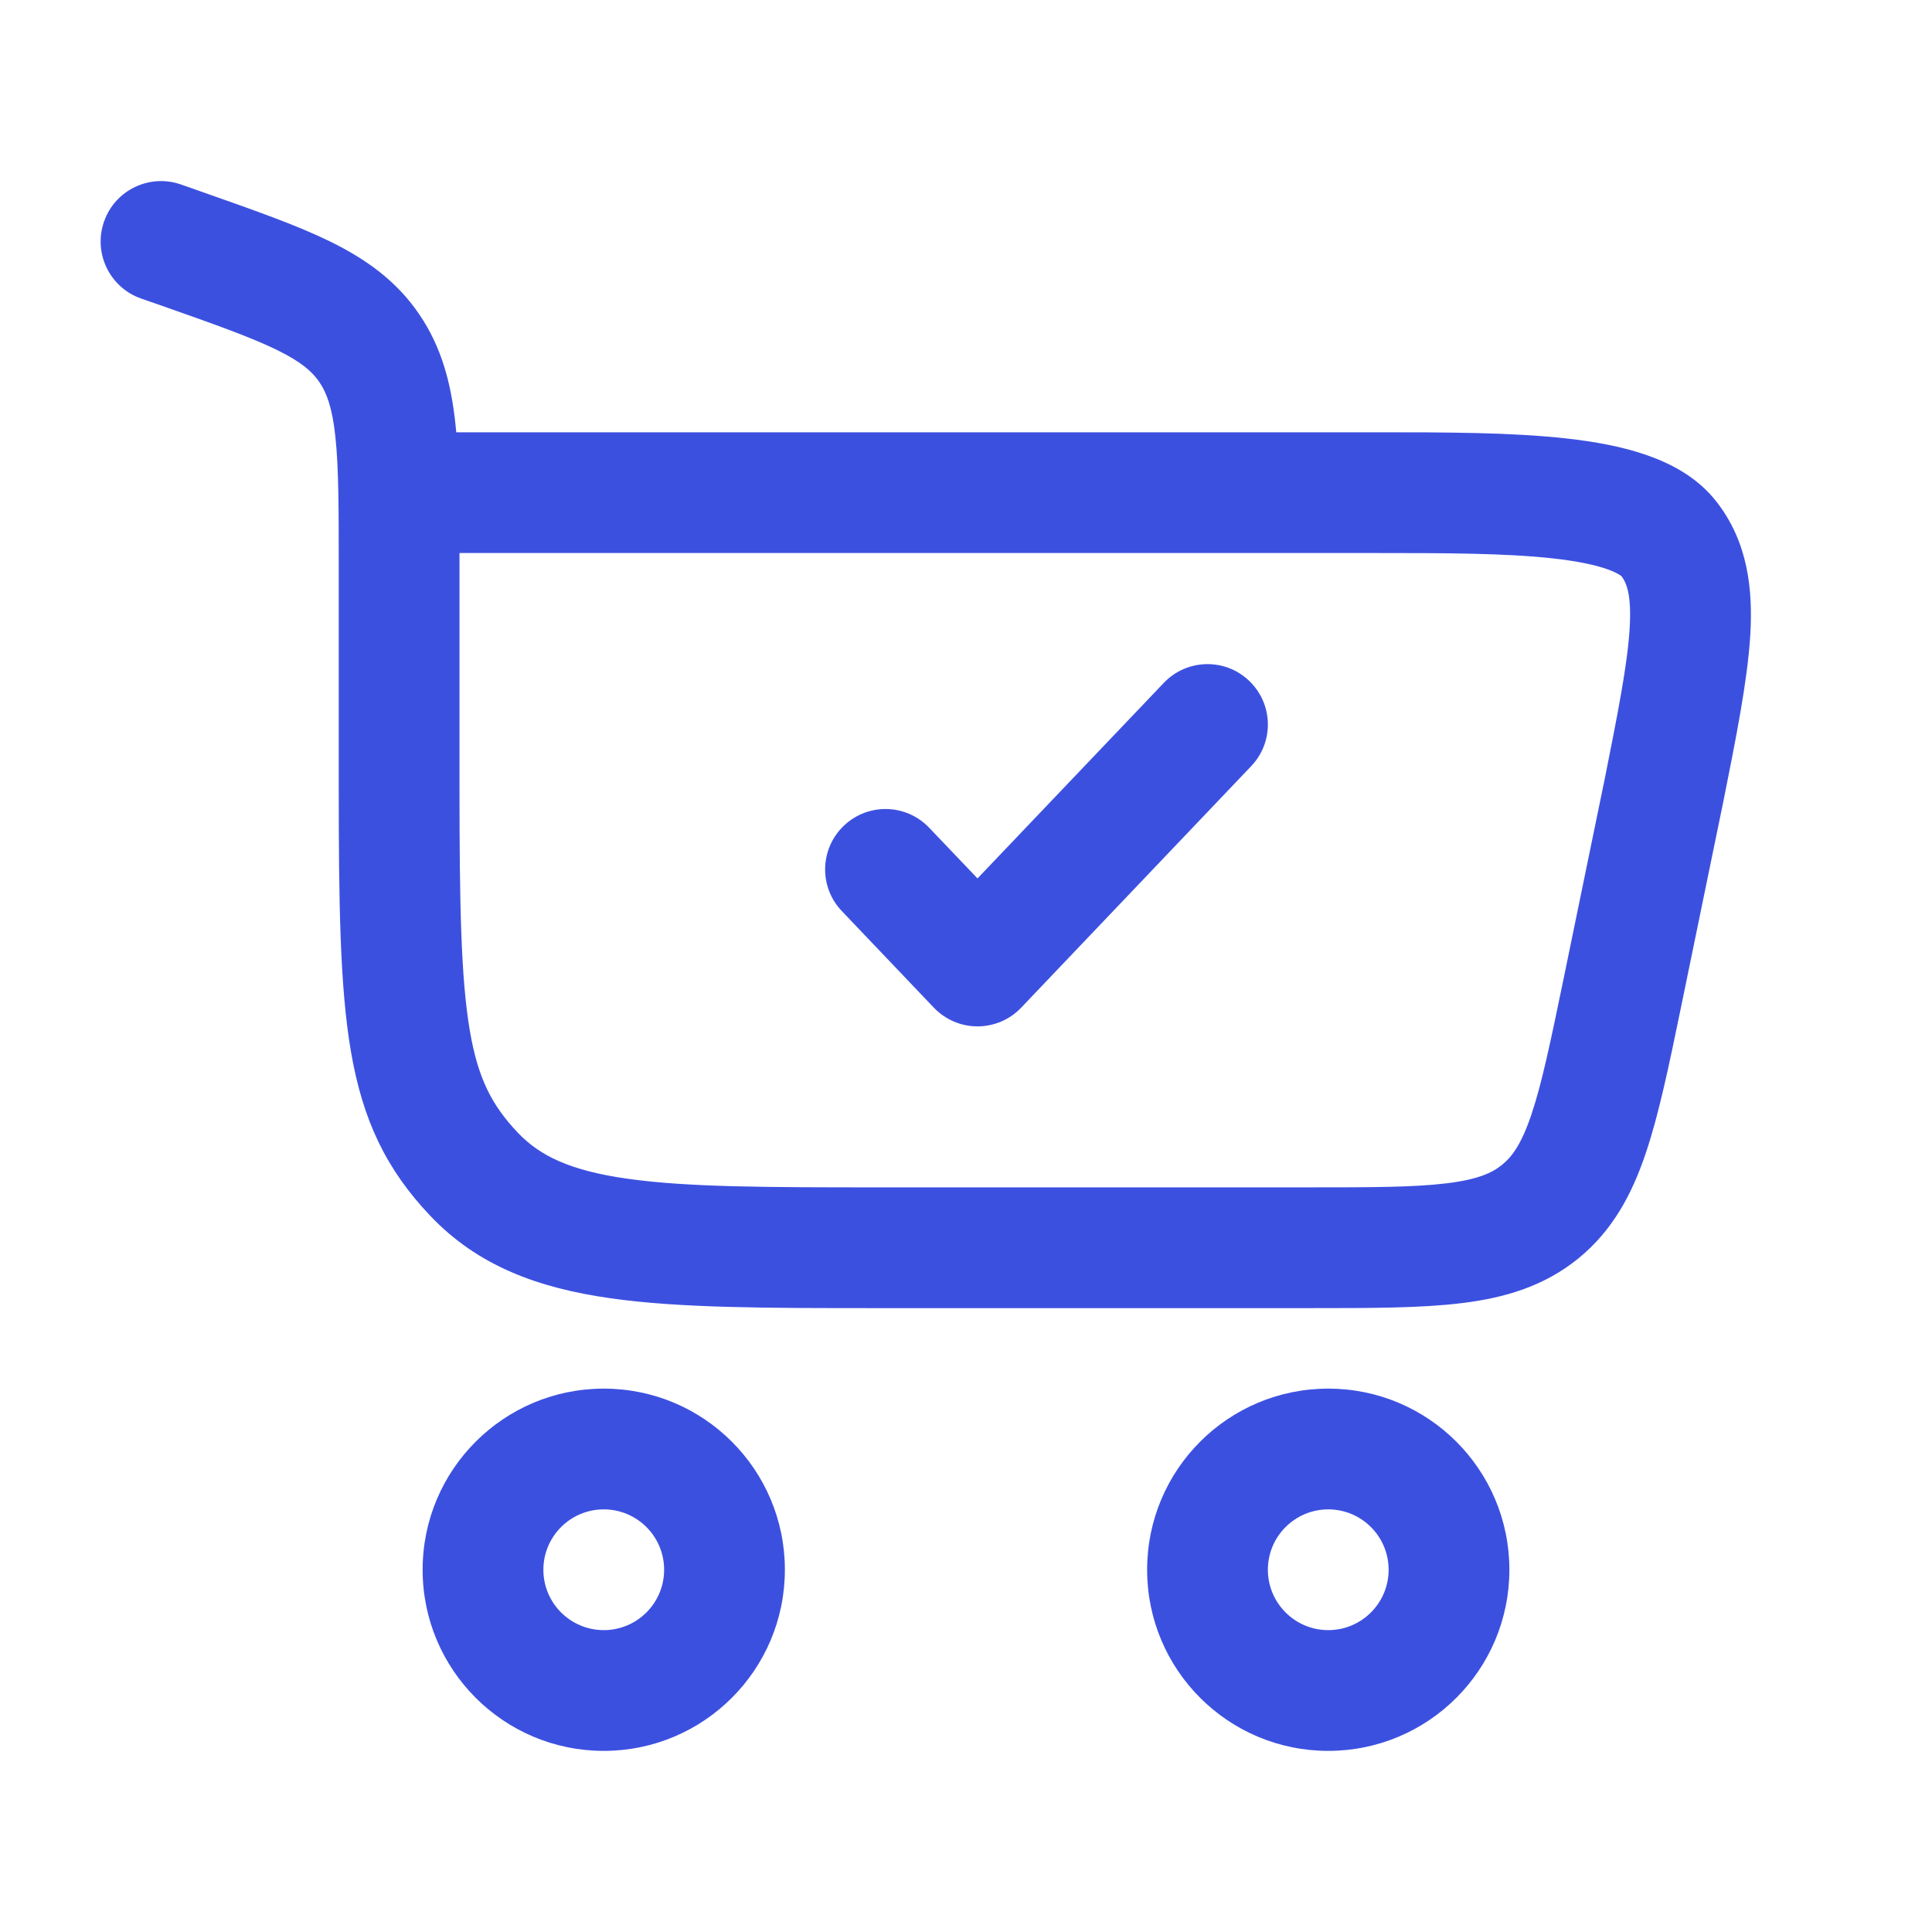
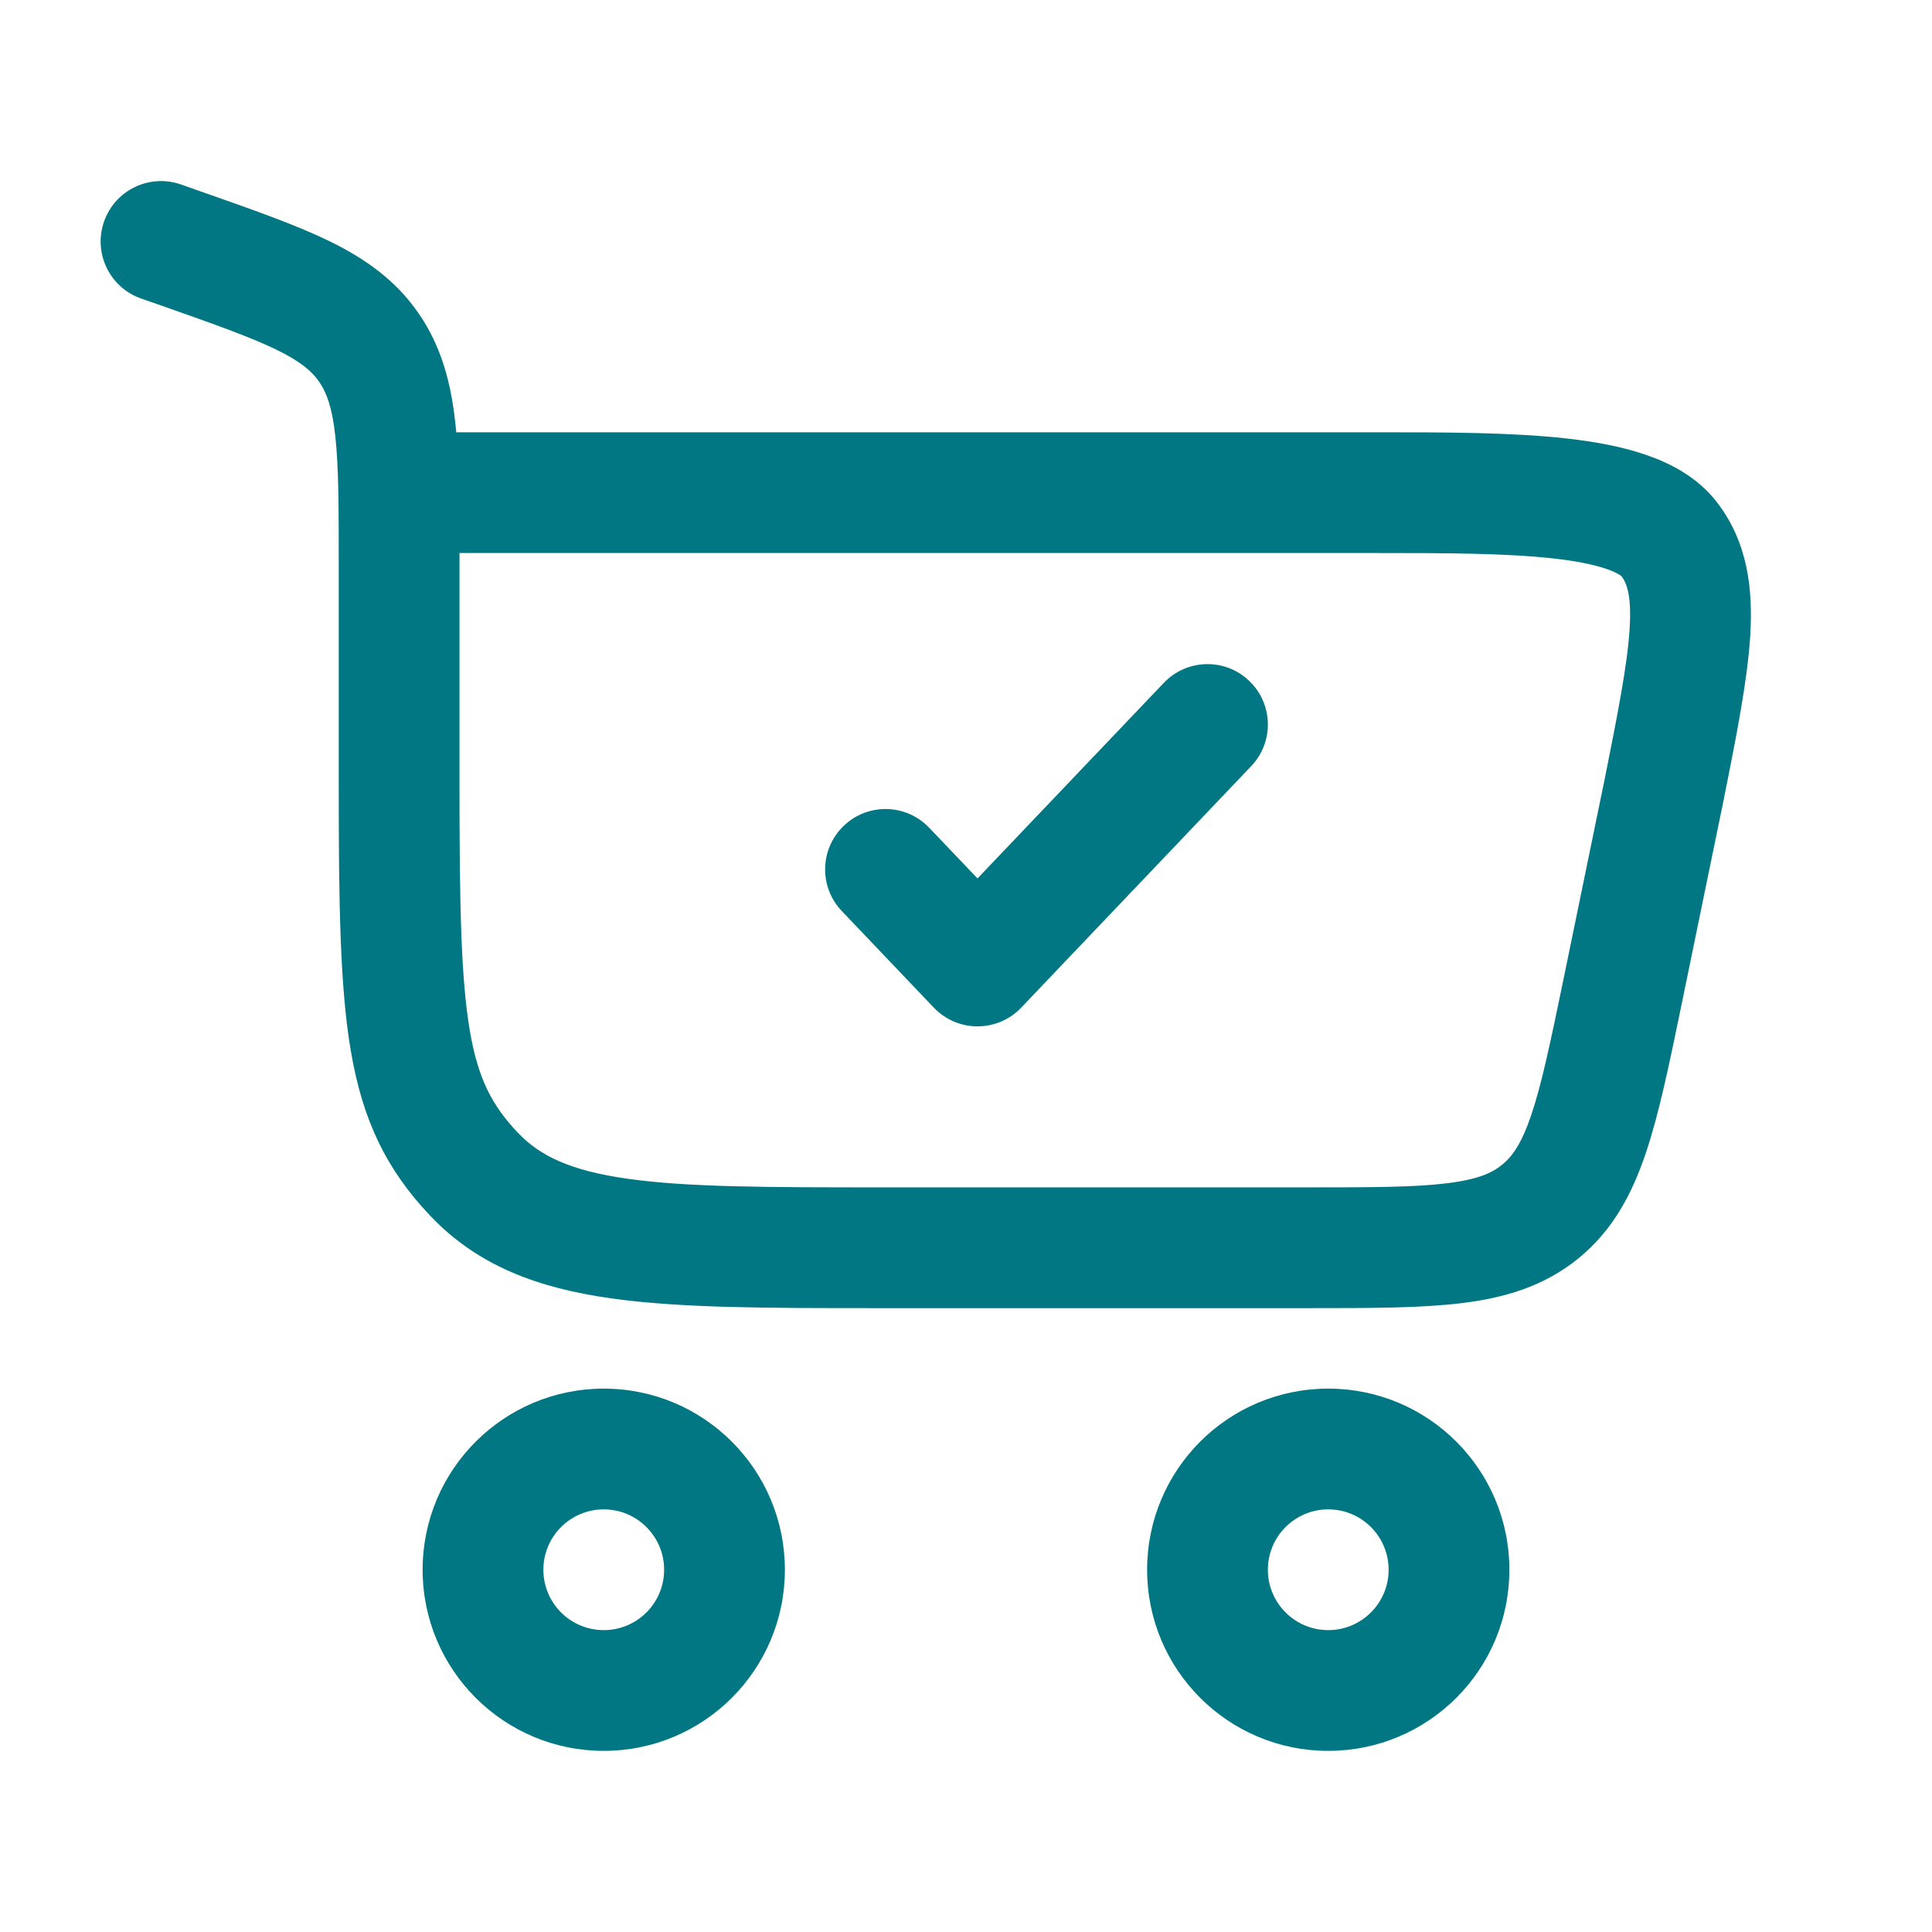
<svg xmlns="http://www.w3.org/2000/svg" width="24" height="24" viewBox="0 0 24 24" fill="none">
-   <path d="M15.543 9.517C15.829 9.217 15.817 8.743 15.517 8.457C15.217 8.171 14.743 8.183 14.457 8.483L12.143 10.912L11.543 10.283C11.258 9.983 10.783 9.971 10.483 10.257C10.183 10.543 10.171 11.017 10.457 11.317L11.6 12.517C11.742 12.666 11.938 12.75 12.143 12.75C12.348 12.75 12.545 12.666 12.686 12.517L15.543 9.517Z" fill="#3C50E0" />
-   <path fillRule="evenodd" clipRule="evenodd" d="M1.293 2.751C1.43 2.36 1.858 2.155 2.249 2.292L2.55 2.398C3.167 2.615 3.691 2.799 4.103 3.001C4.543 3.218 4.921 3.484 5.205 3.9C5.487 4.312 5.604 4.765 5.657 5.262C5.661 5.297 5.665 5.333 5.668 5.37L17.12 5.37C17.939 5.37 18.773 5.37 19.461 5.447C19.81 5.486 20.157 5.548 20.463 5.656C20.764 5.761 21.094 5.934 21.329 6.24C21.711 6.736 21.778 7.314 21.742 7.9C21.707 8.458 21.569 9.152 21.404 9.977L21.393 10.03L21.392 10.034L20.884 12.503C20.734 13.23 20.608 13.841 20.445 14.323C20.273 14.835 20.034 15.284 19.608 15.632C19.181 15.979 18.692 16.123 18.157 16.188C17.652 16.25 17.028 16.25 16.286 16.25L10.88 16.25C9.535 16.25 8.445 16.25 7.587 16.128C6.69 16.001 5.938 15.729 5.344 15.102C4.797 14.526 4.505 13.914 4.359 13.06C4.222 12.26 4.208 11.213 4.208 9.76V7.038C4.208 6.298 4.207 5.803 4.166 5.423C4.127 5.06 4.057 4.878 3.967 4.746C3.879 4.617 3.745 4.497 3.442 4.348C3.119 4.19 2.68 4.034 2.013 3.799L1.751 3.708C1.361 3.57 1.155 3.142 1.293 2.751ZM5.708 6.87L5.708 9.76C5.708 11.249 5.726 12.158 5.837 12.807C5.939 13.402 6.112 13.732 6.432 14.07C6.705 14.358 7.082 14.542 7.797 14.643C8.538 14.748 9.521 14.75 10.938 14.75H16.241C17.04 14.75 17.571 14.749 17.975 14.699C18.357 14.652 18.535 14.571 18.66 14.469C18.785 14.367 18.901 14.21 19.024 13.844C19.154 13.459 19.262 12.939 19.424 12.156L19.922 9.736L19.923 9.734C20.101 8.844 20.217 8.252 20.244 7.808C20.27 7.386 20.204 7.239 20.143 7.158C20.137 7.153 20.093 7.116 19.966 7.071C19.811 7.016 19.59 6.97 19.294 6.937C18.699 6.871 17.945 6.87 17.089 6.87H5.708Z" fill="#3C50E0" />
-   <path fillRule="evenodd" clipRule="evenodd" d="M5.25 19.5C5.25 20.743 6.258 21.75 7.5 21.75C8.743 21.75 9.75 20.743 9.75 19.5C9.75 18.257 8.743 17.25 7.5 17.25C6.258 17.25 5.25 18.257 5.25 19.5ZM7.5 20.25C7.086 20.25 6.75 19.914 6.75 19.5C6.75 19.086 7.086 18.75 7.5 18.75C7.914 18.75 8.25 19.086 8.25 19.5C8.25 19.914 7.914 20.25 7.5 20.25Z" fill="#3C50E0" />
-   <path fillRule="evenodd" clipRule="evenodd" d="M14.25 19.5C14.25 20.743 15.257 21.75 16.5 21.75C17.743 21.75 18.75 20.743 18.75 19.5C18.75 18.257 17.743 17.25 16.5 17.25C15.257 17.25 14.25 18.257 14.25 19.5ZM16.5 20.25C16.086 20.25 15.75 19.914 15.75 19.5C15.75 19.086 16.086 18.75 16.5 18.75C16.914 18.75 17.25 19.086 17.25 19.5C17.25 19.914 16.914 20.25 16.5 20.25Z" fill="#3C50E0" />
+   <path d="M15.543 9.517C15.829 9.217 15.817 8.743 15.517 8.457C15.217 8.171 14.743 8.183 14.457 8.483L12.143 10.912L11.543 10.283C11.258 9.983 10.783 9.971 10.483 10.257C10.183 10.543 10.171 11.017 10.457 11.317L11.6 12.517C11.742 12.666 11.938 12.75 12.143 12.75C12.348 12.75 12.545 12.666 12.686 12.517L15.543 9.517Z" fill="#007782" />
+   <path fillRule="evenodd" clipRule="evenodd" d="M1.293 2.751C1.43 2.36 1.858 2.155 2.249 2.292L2.55 2.398C3.167 2.615 3.691 2.799 4.103 3.001C4.543 3.218 4.921 3.484 5.205 3.9C5.487 4.312 5.604 4.765 5.657 5.262C5.661 5.297 5.665 5.333 5.668 5.37L17.12 5.37C17.939 5.37 18.773 5.37 19.461 5.447C19.81 5.486 20.157 5.548 20.463 5.656C20.764 5.761 21.094 5.934 21.329 6.24C21.711 6.736 21.778 7.314 21.742 7.9C21.707 8.458 21.569 9.152 21.404 9.977L21.393 10.03L21.392 10.034L20.884 12.503C20.734 13.23 20.608 13.841 20.445 14.323C20.273 14.835 20.034 15.284 19.608 15.632C19.181 15.979 18.692 16.123 18.157 16.188C17.652 16.25 17.028 16.25 16.286 16.25L10.88 16.25C9.535 16.25 8.445 16.25 7.587 16.128C6.69 16.001 5.938 15.729 5.344 15.102C4.797 14.526 4.505 13.914 4.359 13.06C4.222 12.26 4.208 11.213 4.208 9.76V7.038C4.208 6.298 4.207 5.803 4.166 5.423C4.127 5.06 4.057 4.878 3.967 4.746C3.879 4.617 3.745 4.497 3.442 4.348C3.119 4.19 2.68 4.034 2.013 3.799L1.751 3.708C1.361 3.57 1.155 3.142 1.293 2.751ZM5.708 6.87L5.708 9.76C5.708 11.249 5.726 12.158 5.837 12.807C5.939 13.402 6.112 13.732 6.432 14.07C6.705 14.358 7.082 14.542 7.797 14.643C8.538 14.748 9.521 14.75 10.938 14.75H16.241C17.04 14.75 17.571 14.749 17.975 14.699C18.357 14.652 18.535 14.571 18.66 14.469C18.785 14.367 18.901 14.21 19.024 13.844C19.154 13.459 19.262 12.939 19.424 12.156L19.922 9.736L19.923 9.734C20.101 8.844 20.217 8.252 20.244 7.808C20.27 7.386 20.204 7.239 20.143 7.158C20.137 7.153 20.093 7.116 19.966 7.071C19.811 7.016 19.59 6.97 19.294 6.937C18.699 6.871 17.945 6.87 17.089 6.87H5.708Z" fill="#007782" />
+   <path fillRule="evenodd" clipRule="evenodd" d="M5.25 19.5C5.25 20.743 6.258 21.75 7.5 21.75C8.743 21.75 9.75 20.743 9.75 19.5C9.75 18.257 8.743 17.25 7.5 17.25C6.258 17.25 5.25 18.257 5.25 19.5ZM7.5 20.25C7.086 20.25 6.75 19.914 6.75 19.5C6.75 19.086 7.086 18.75 7.5 18.75C7.914 18.75 8.25 19.086 8.25 19.5C8.25 19.914 7.914 20.25 7.5 20.25Z" fill="#007782" />
+   <path fillRule="evenodd" clipRule="evenodd" d="M14.25 19.5C14.25 20.743 15.257 21.75 16.5 21.75C17.743 21.75 18.75 20.743 18.75 19.5C18.75 18.257 17.743 17.25 16.5 17.25C15.257 17.25 14.25 18.257 14.25 19.5ZM16.5 20.25C16.086 20.25 15.75 19.914 15.75 19.5C15.75 19.086 16.086 18.75 16.5 18.75C16.914 18.75 17.25 19.086 17.25 19.5C17.25 19.914 16.914 20.25 16.5 20.25Z" fill="#007782" />
</svg>
